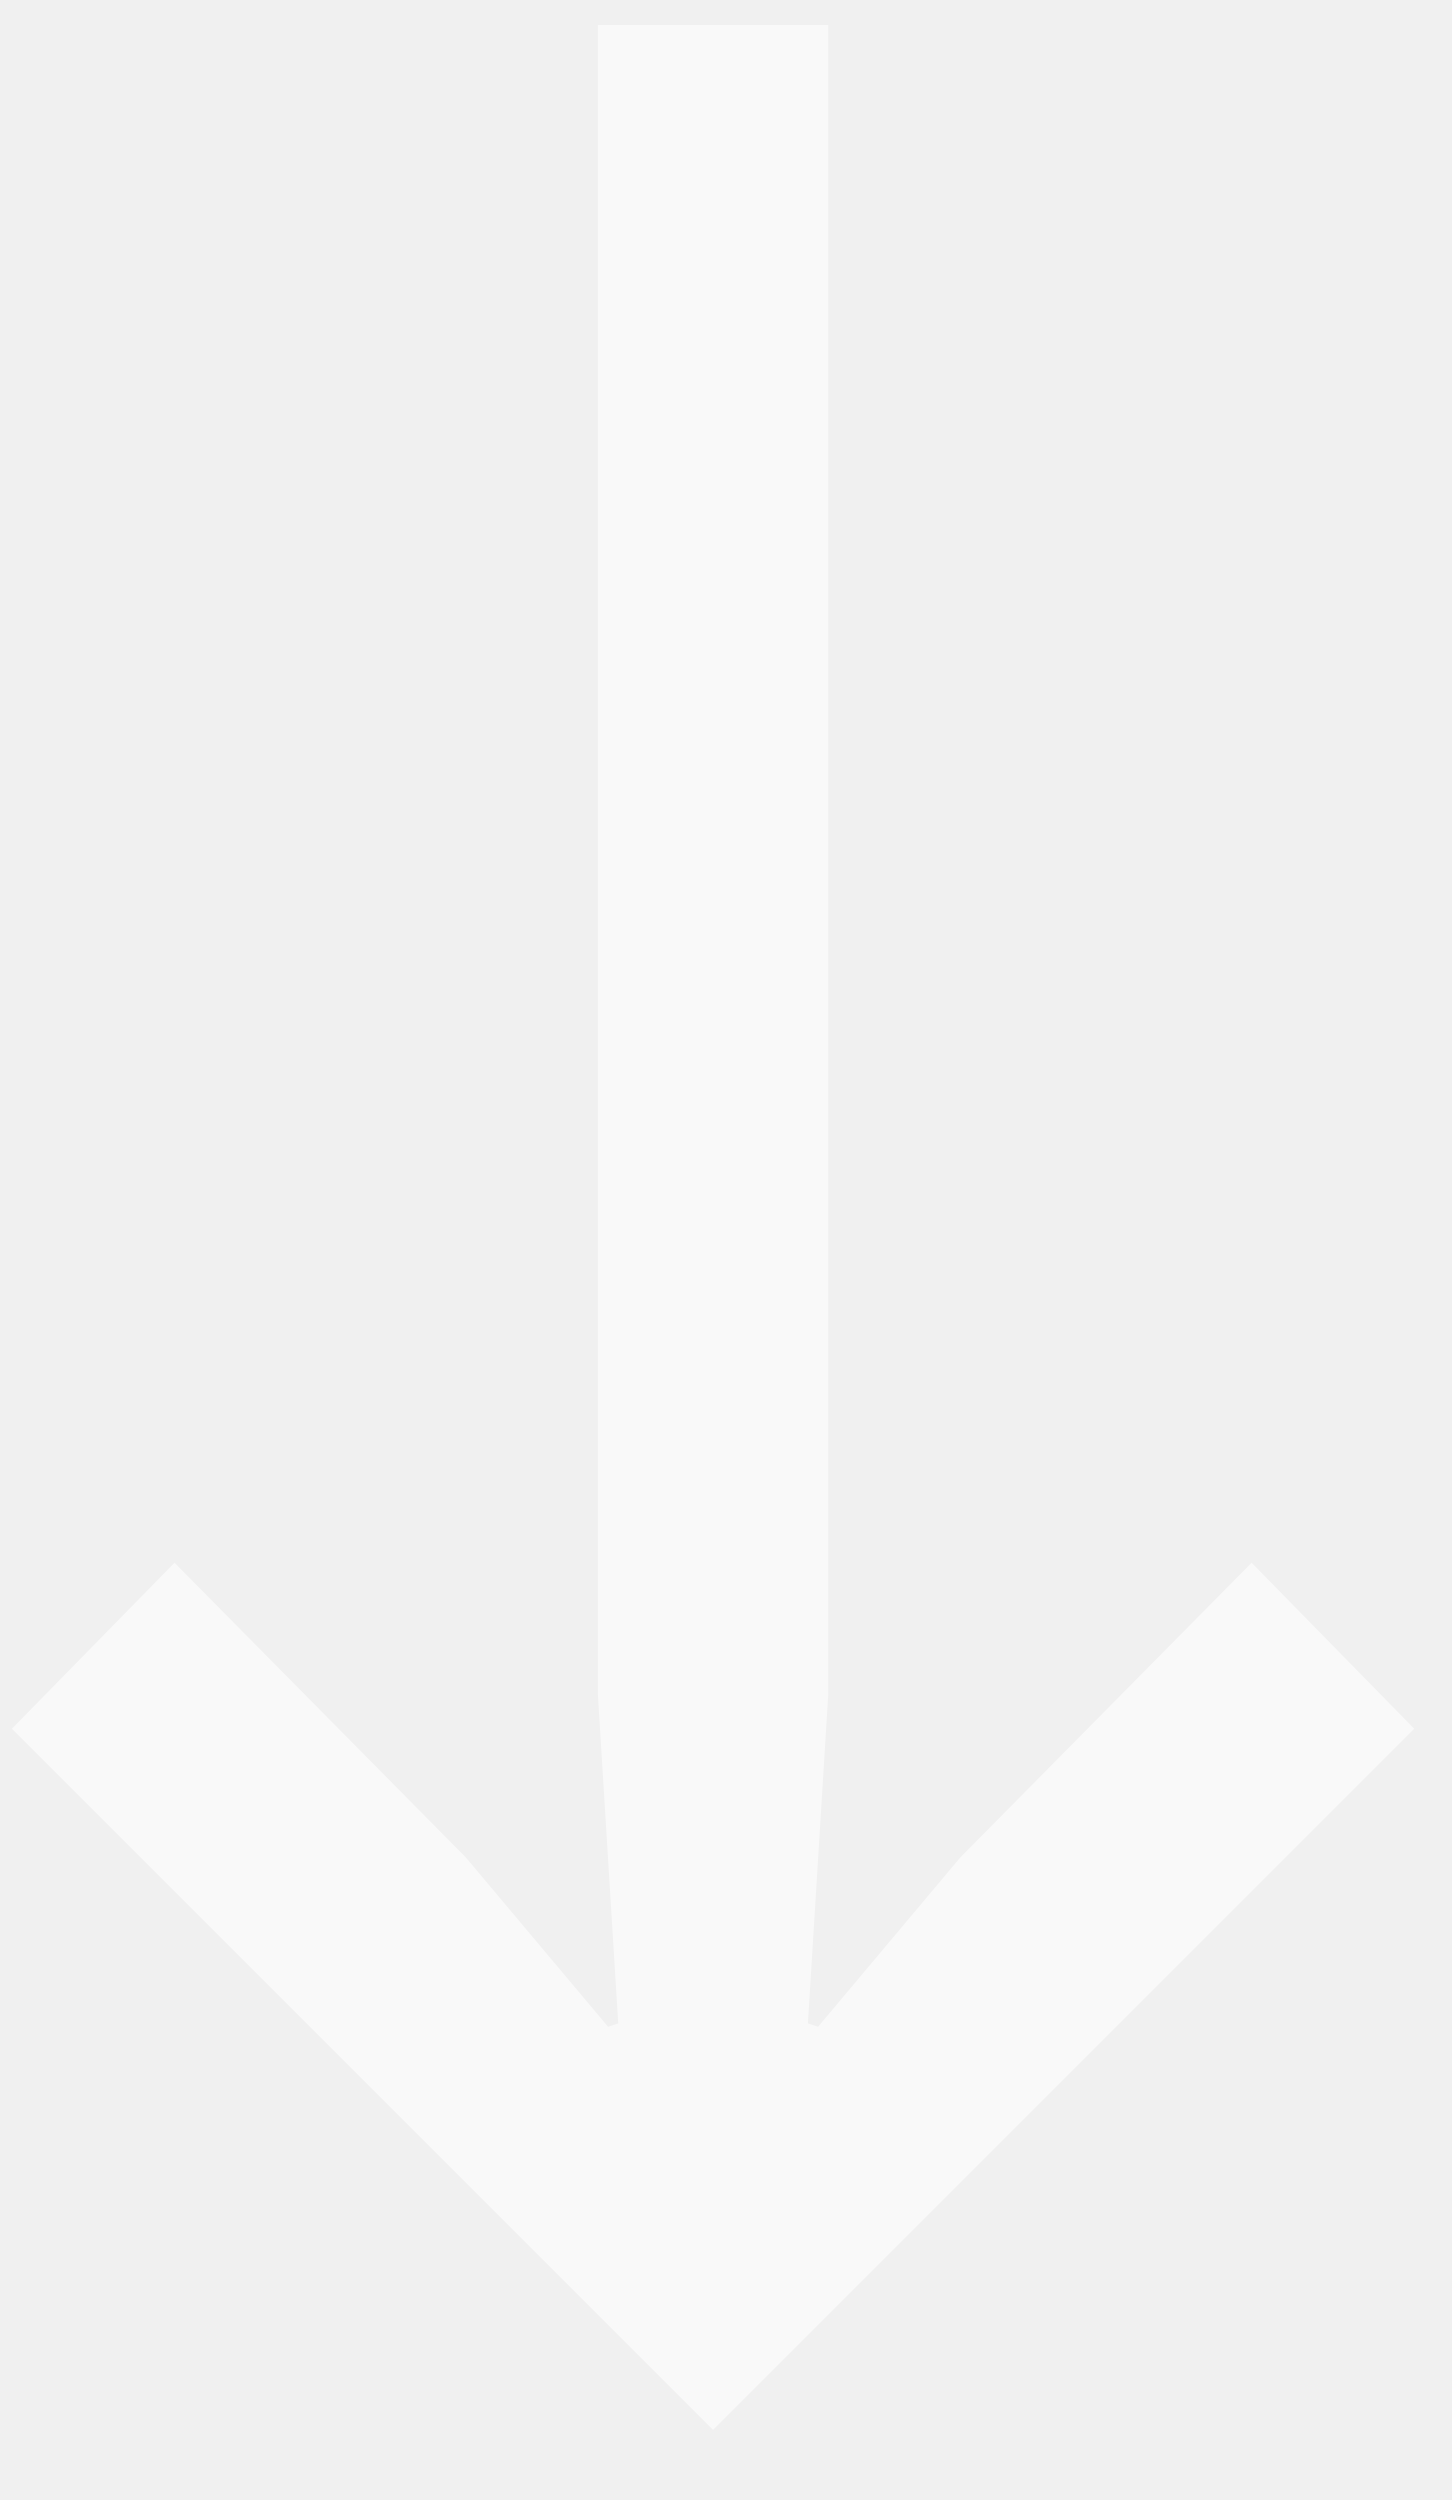
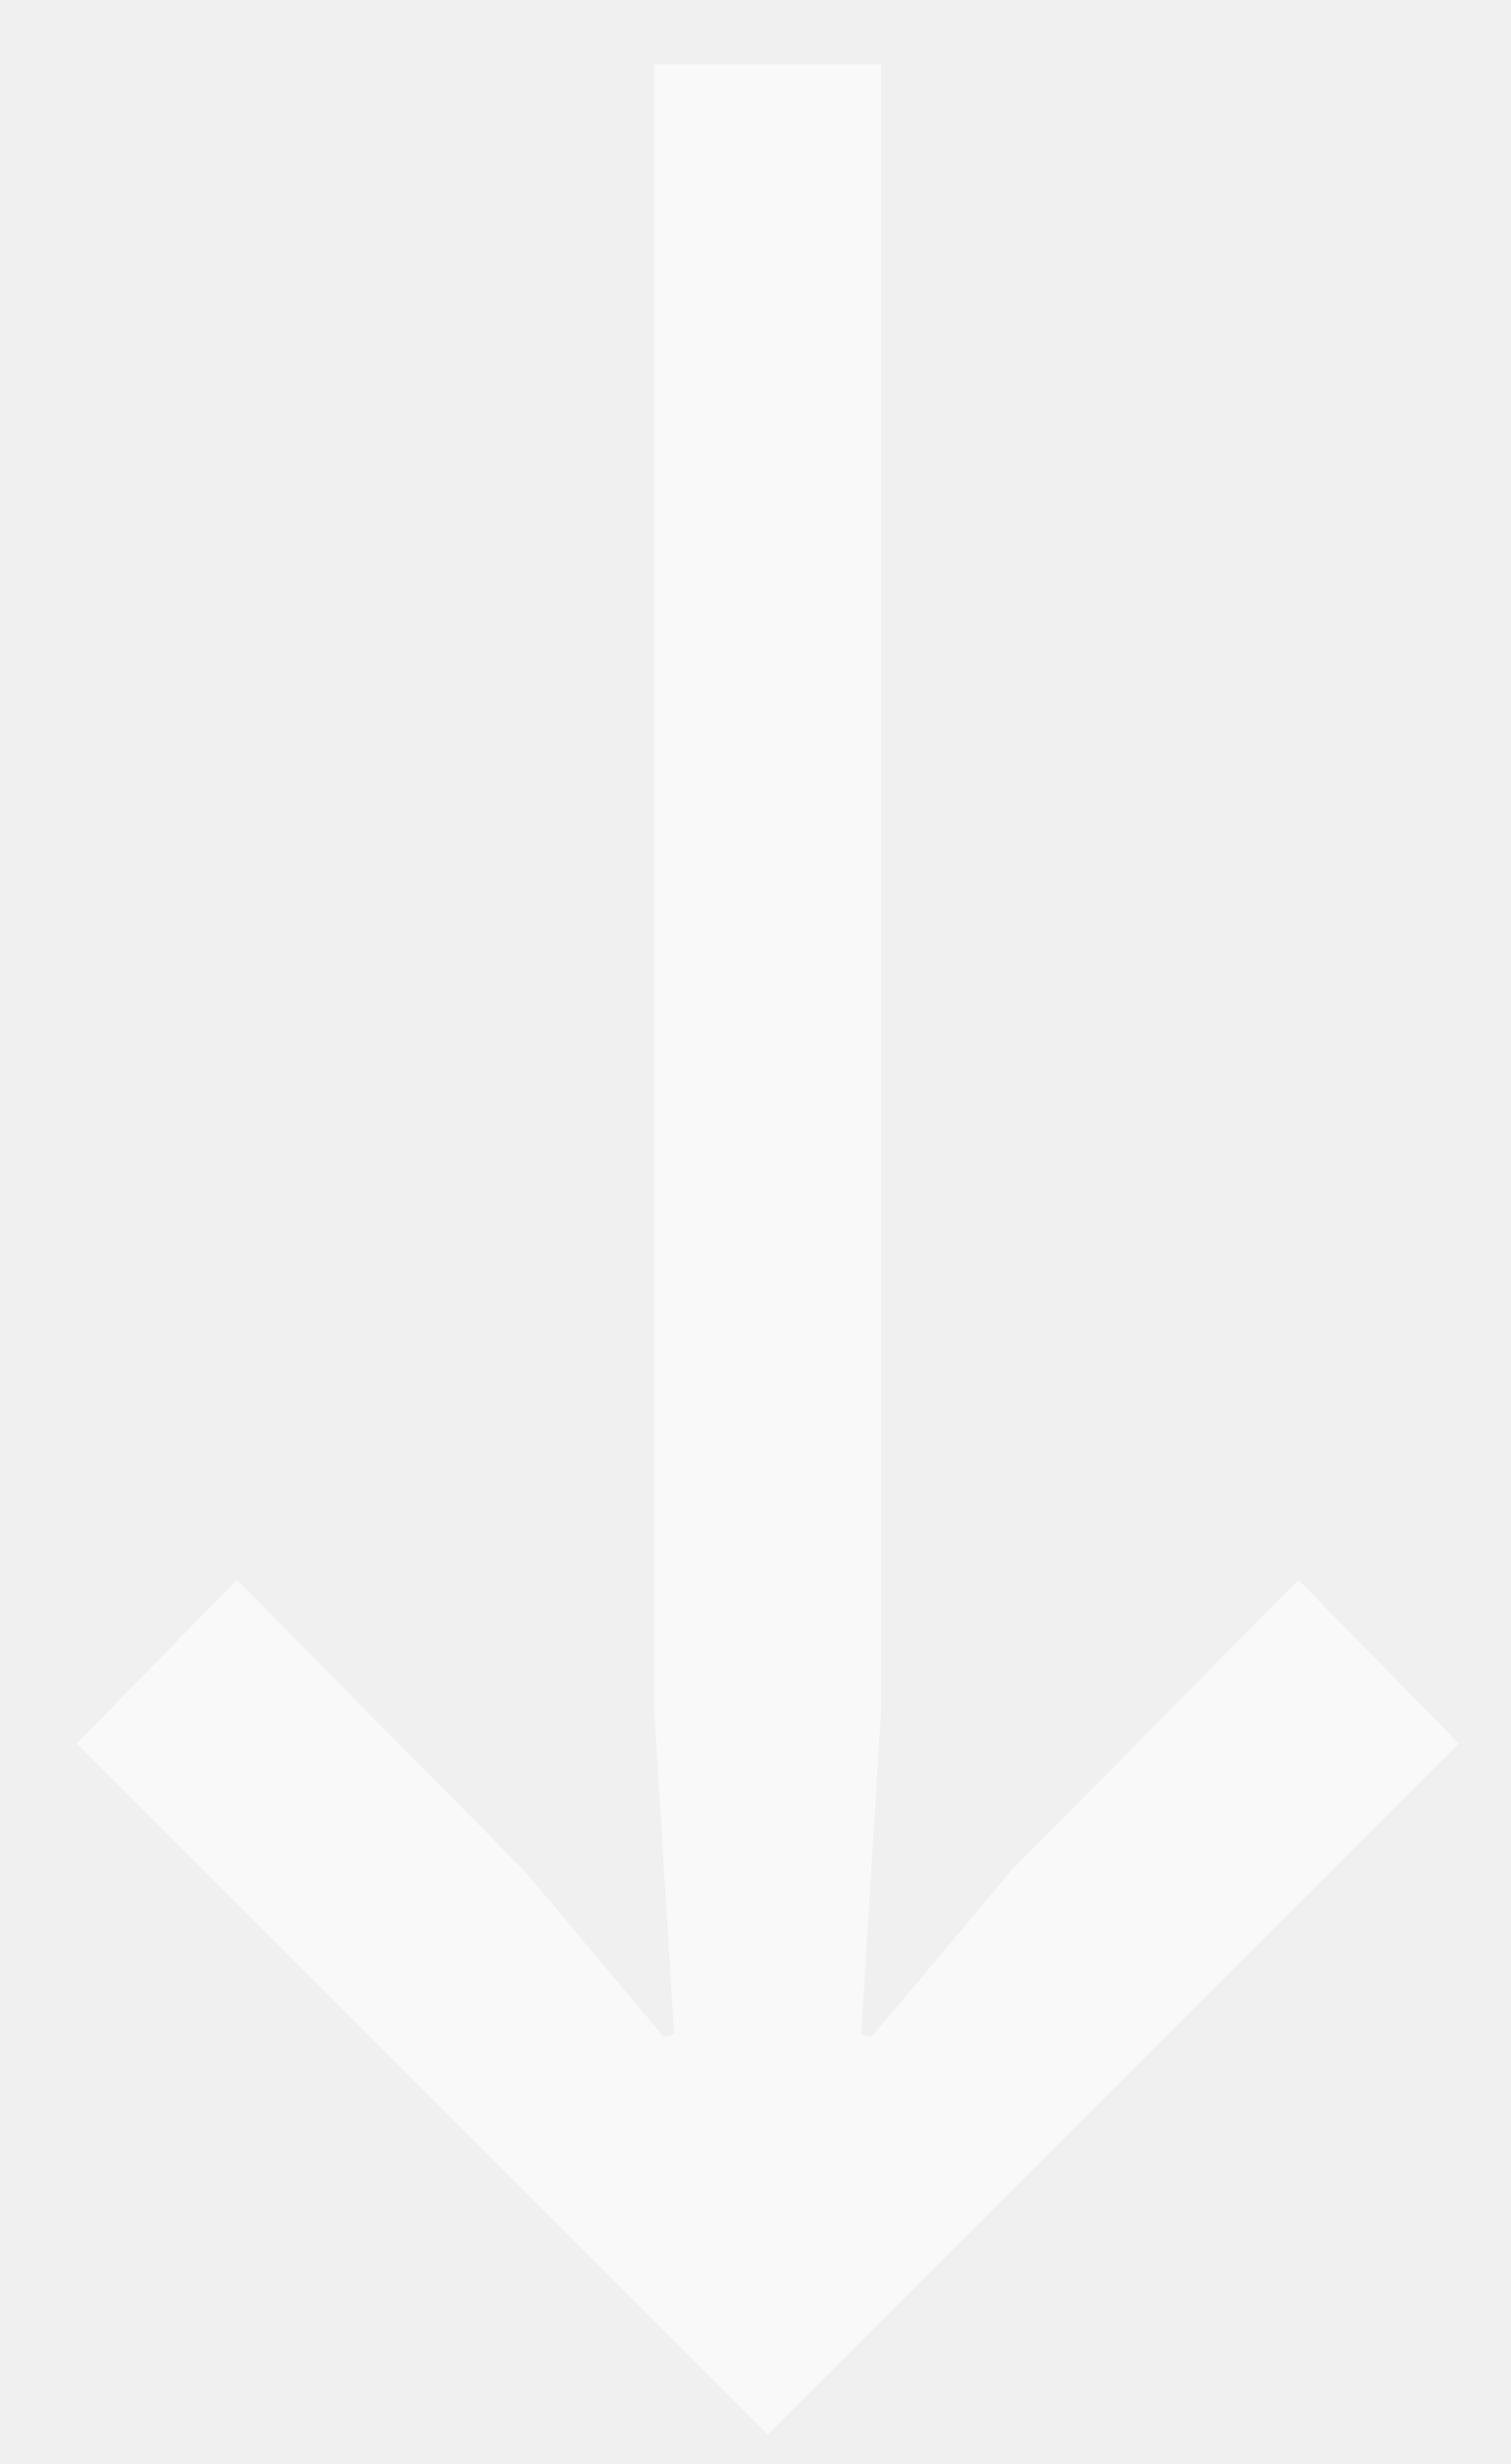
- <svg xmlns="http://www.w3.org/2000/svg" width="18" height="31" viewBox="0 0 18 31" fill="none">
-   <path d="M17.536 21.436L15.52 19.378L11.908 23.032L10.144 25.132L10.018 25.09L10.27 21.016L10.27 0.31L7.414 0.31L7.414 21.016L7.666 25.09L7.54 25.132L5.776 23.032L2.164 19.378L0.148 21.436L8.842 30.13L17.536 21.436Z" fill="white" fill-opacity="0.6" />
+ <svg xmlns="http://www.w3.org/2000/svg" width="19" height="31" viewBox="0 0 19 31" fill="none">
+   <path opacity="0.6" d="M0.964 21.936L2.98 19.878L6.592 23.532L8.356 25.632L8.482 25.59L8.23 21.516V0.81H11.086V21.516L10.834 25.59L10.96 25.632L12.724 23.532L16.336 19.878L18.352 21.936L9.658 30.63L0.964 21.936Z" fill="white" />
</svg>
